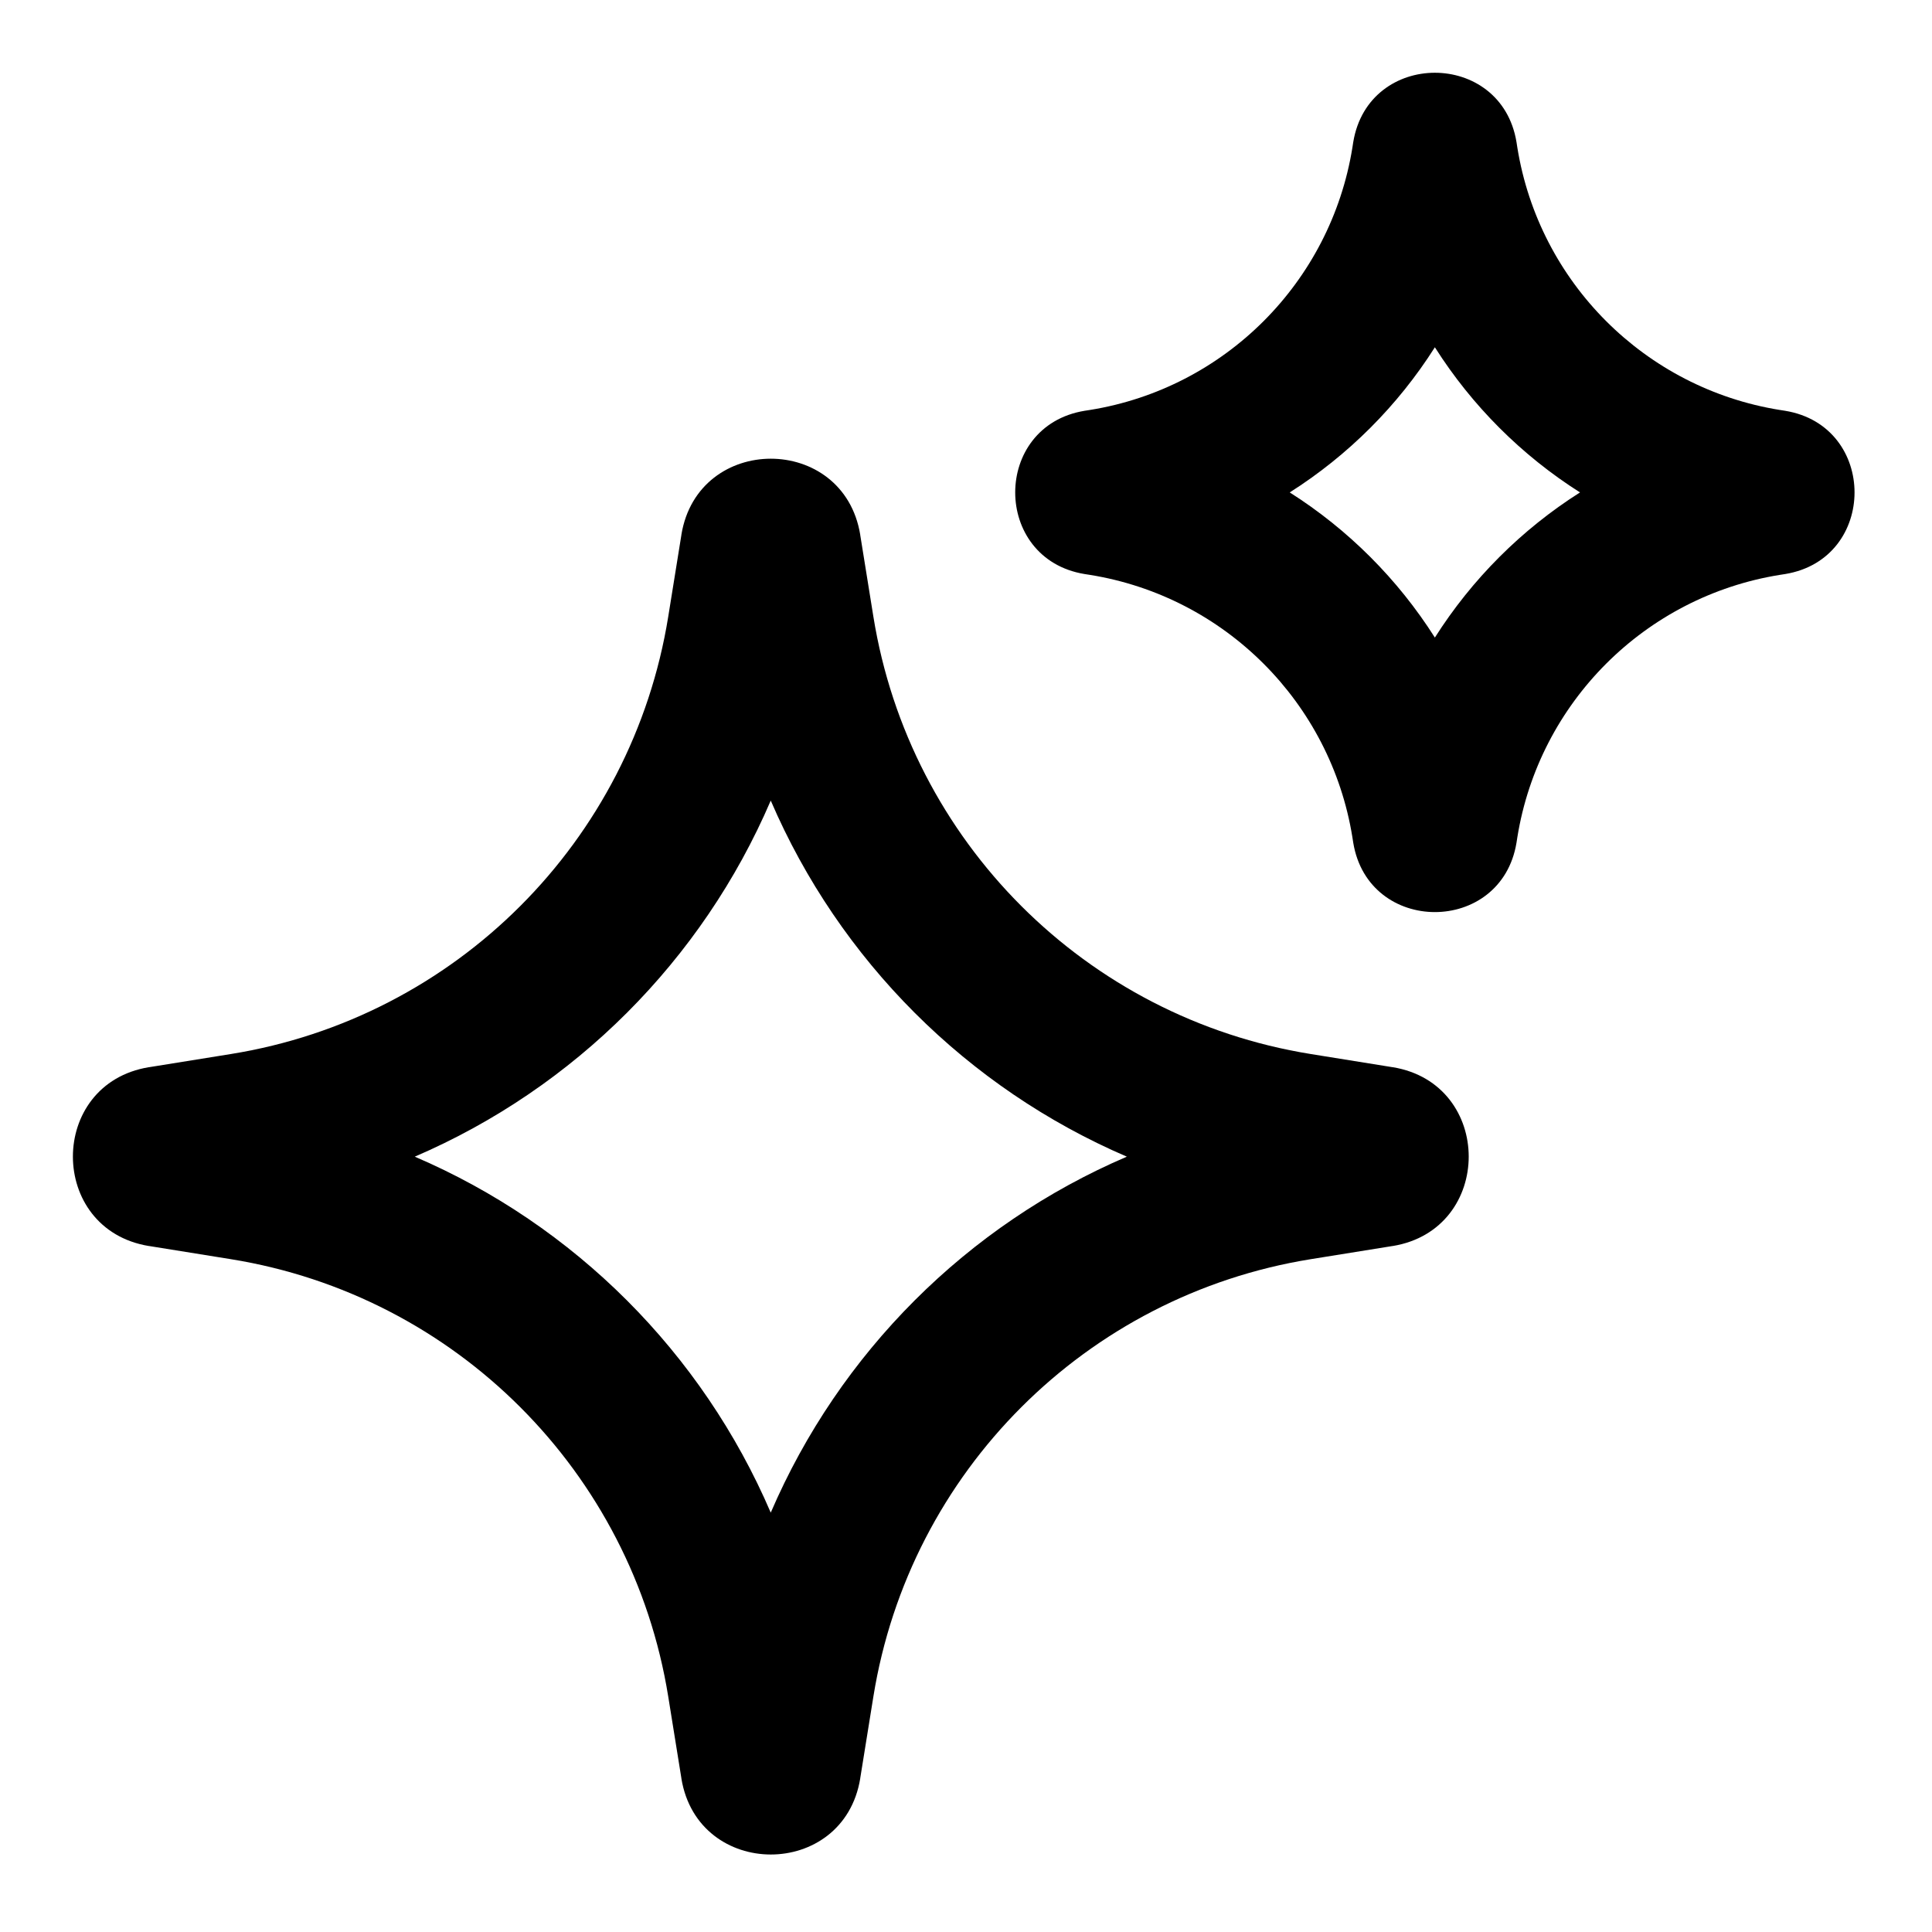
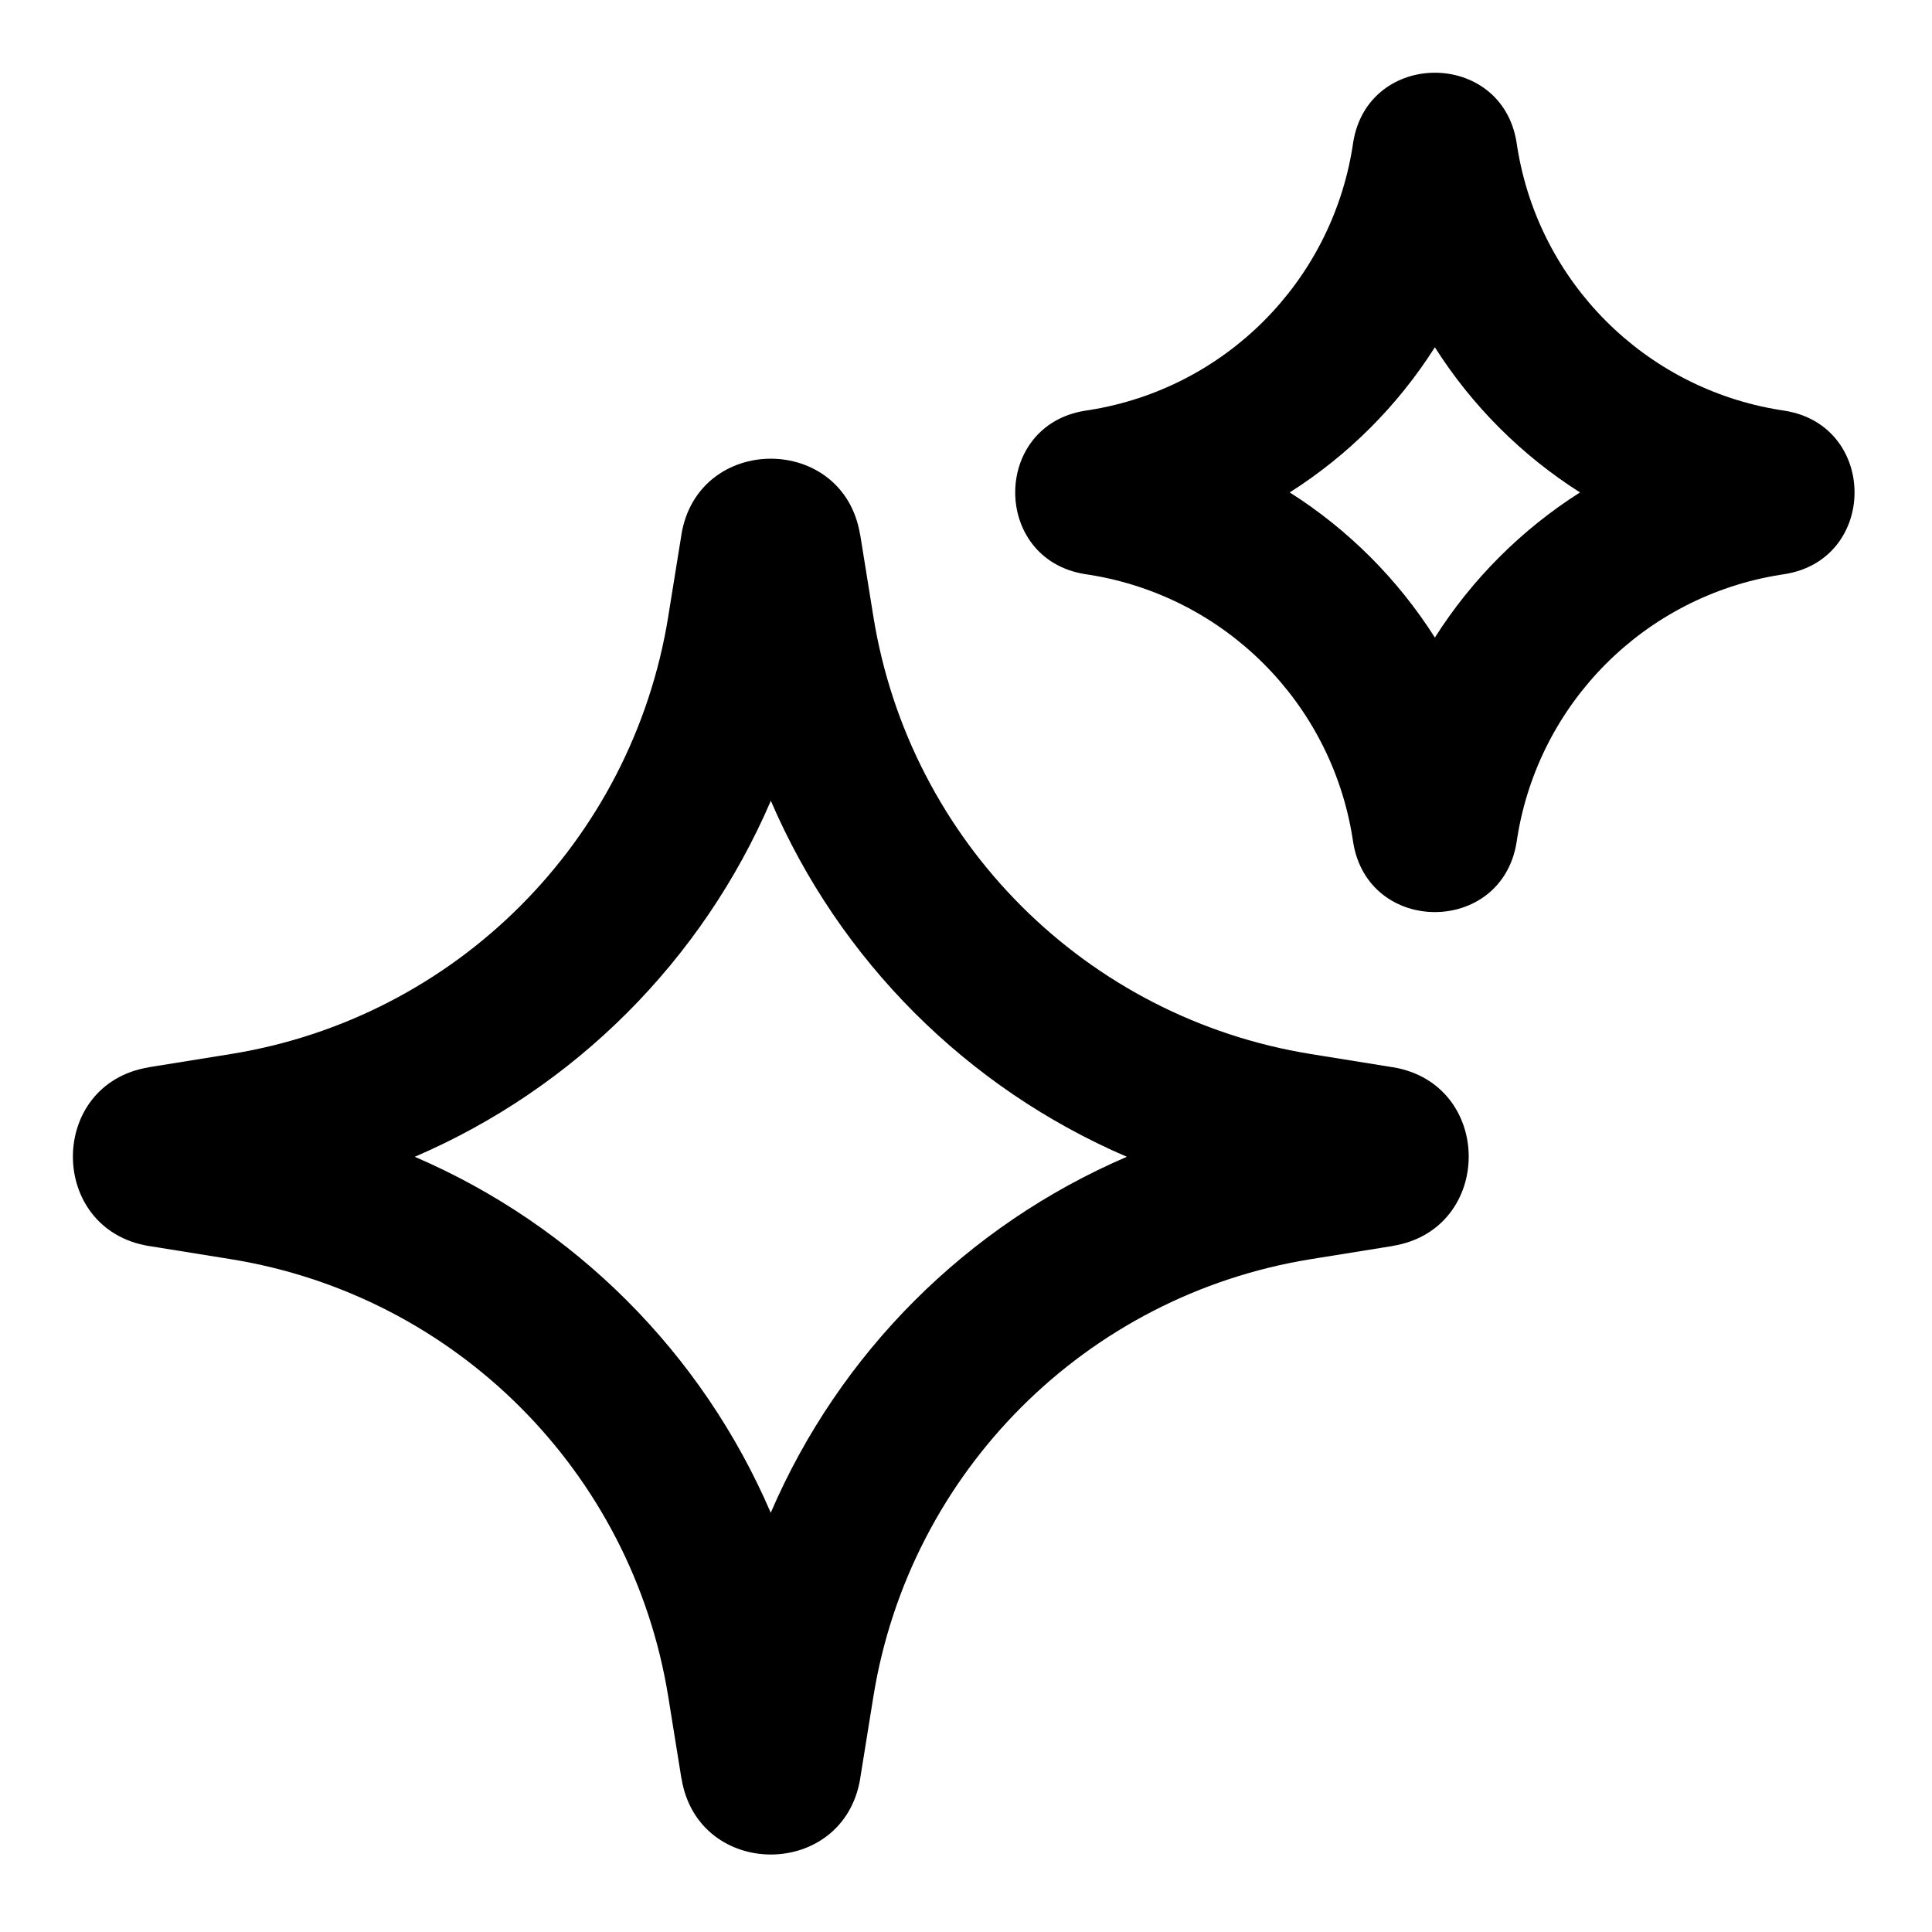
- <svg xmlns="http://www.w3.org/2000/svg" width="16" height="16" viewBox="0 0 16 16" fill="currentColor">
-   <path fill-rule="evenodd" clip-rule="evenodd" d="M11.883 2.876C11.576 3.36 11.165 3.771 10.681 4.078C11.165 4.385 11.576 4.796 11.883 5.28C12.19 4.796 12.601 4.385 13.085 4.078C12.601 3.771 12.19 3.36 11.883 2.876ZM11.207 1.177C11.333 0.411 12.433 0.411 12.559 1.177L12.566 1.222C12.746 2.338 13.623 3.215 14.739 3.395L14.74 3.395L14.784 3.402C15.55 3.528 15.55 4.628 14.784 4.754L14.739 4.761C13.623 4.941 12.746 5.818 12.566 6.934L12.559 6.979C12.433 7.745 11.333 7.745 11.207 6.979L11.2 6.934C11.02 5.818 10.143 4.941 9.027 4.761L8.982 4.754C8.216 4.628 8.216 3.528 8.982 3.402L9.027 3.395C10.143 3.215 11.02 2.338 11.2 1.222L11.207 1.177ZM5.534 5.107L5.643 4.43L5.643 4.428C5.781 3.589 6.986 3.589 7.124 4.428L7.124 4.43L7.233 5.107C7.533 6.968 8.993 8.429 10.855 8.729C10.855 8.729 10.855 8.729 10.855 8.729L11.532 8.838L11.534 8.838C12.373 8.976 12.373 10.181 11.534 10.319L11.532 10.319L10.855 10.428C10.855 10.428 10.855 10.428 10.855 10.428C8.994 10.728 7.533 12.188 7.233 14.05C7.233 14.05 7.233 14.05 7.233 14.05L7.124 14.727L7.124 14.729C6.986 15.568 5.781 15.568 5.643 14.729L5.643 14.727L5.534 14.05C5.534 14.05 5.534 14.05 5.534 14.05C5.234 12.188 3.773 10.728 1.912 10.428C1.912 10.428 1.912 10.428 1.912 10.428L1.235 10.319L1.233 10.319C0.394 10.181 0.394 8.976 1.233 8.838L1.235 8.838L1.912 8.729C1.912 8.729 1.912 8.729 1.912 8.729C3.774 8.429 5.234 6.968 5.534 5.107ZM6.383 6.63C5.815 7.953 4.758 9.01 3.435 9.579C4.758 10.146 5.815 11.204 6.383 12.527C6.952 11.204 8.009 10.146 9.332 9.579C8.009 9.01 6.952 7.953 6.383 6.63Z" />
+ <svg xmlns="http://www.w3.org/2000/svg" width="16" height="16" viewBox="0 0 16 16">
+   <path fill-rule="evenodd" d="M11.883 2.876a3.9 3.9 0 0 1-1.202 1.202c.484.307.895.718 1.202 1.202a3.9 3.9 0 0 1 1.202-1.202 3.9 3.9 0 0 1-1.202-1.202m-.676-1.7c.126-.765 1.226-.765 1.352 0l.007.046a2.625 2.625 0 0 0 2.173 2.173h.001l.044.007c.766.126.766 1.226 0 1.352l-.045.007a2.625 2.625 0 0 0-2.173 2.173l-.007.045c-.126.766-1.226.766-1.352 0l-.007-.045a2.625 2.625 0 0 0-2.173-2.173l-.045-.007c-.766-.126-.766-1.226 0-1.352l.045-.007A2.625 2.625 0 0 0 11.2 1.222zm-5.673 3.93.109-.676v-.002c.138-.839 1.343-.839 1.48 0l.001.002.109.677a4.375 4.375 0 0 0 3.622 3.622l.677.109h.002c.839.138.839 1.343 0 1.48l-.002.001-.677.109a4.375 4.375 0 0 0-3.622 3.622l-.109.677v.002c-.138.839-1.343.839-1.48 0l-.001-.002-.109-.677a4.375 4.375 0 0 0-3.622-3.622l-.677-.109h-.002c-.839-.138-.839-1.343 0-1.48l.002-.001.677-.109a4.375 4.375 0 0 0 3.622-3.622m.85 1.524A5.63 5.63 0 0 1 3.435 9.58a5.63 5.63 0 0 1 2.948 2.948A5.63 5.63 0 0 1 9.332 9.58a5.63 5.63 0 0 1-2.949-2.95" />
</svg>
